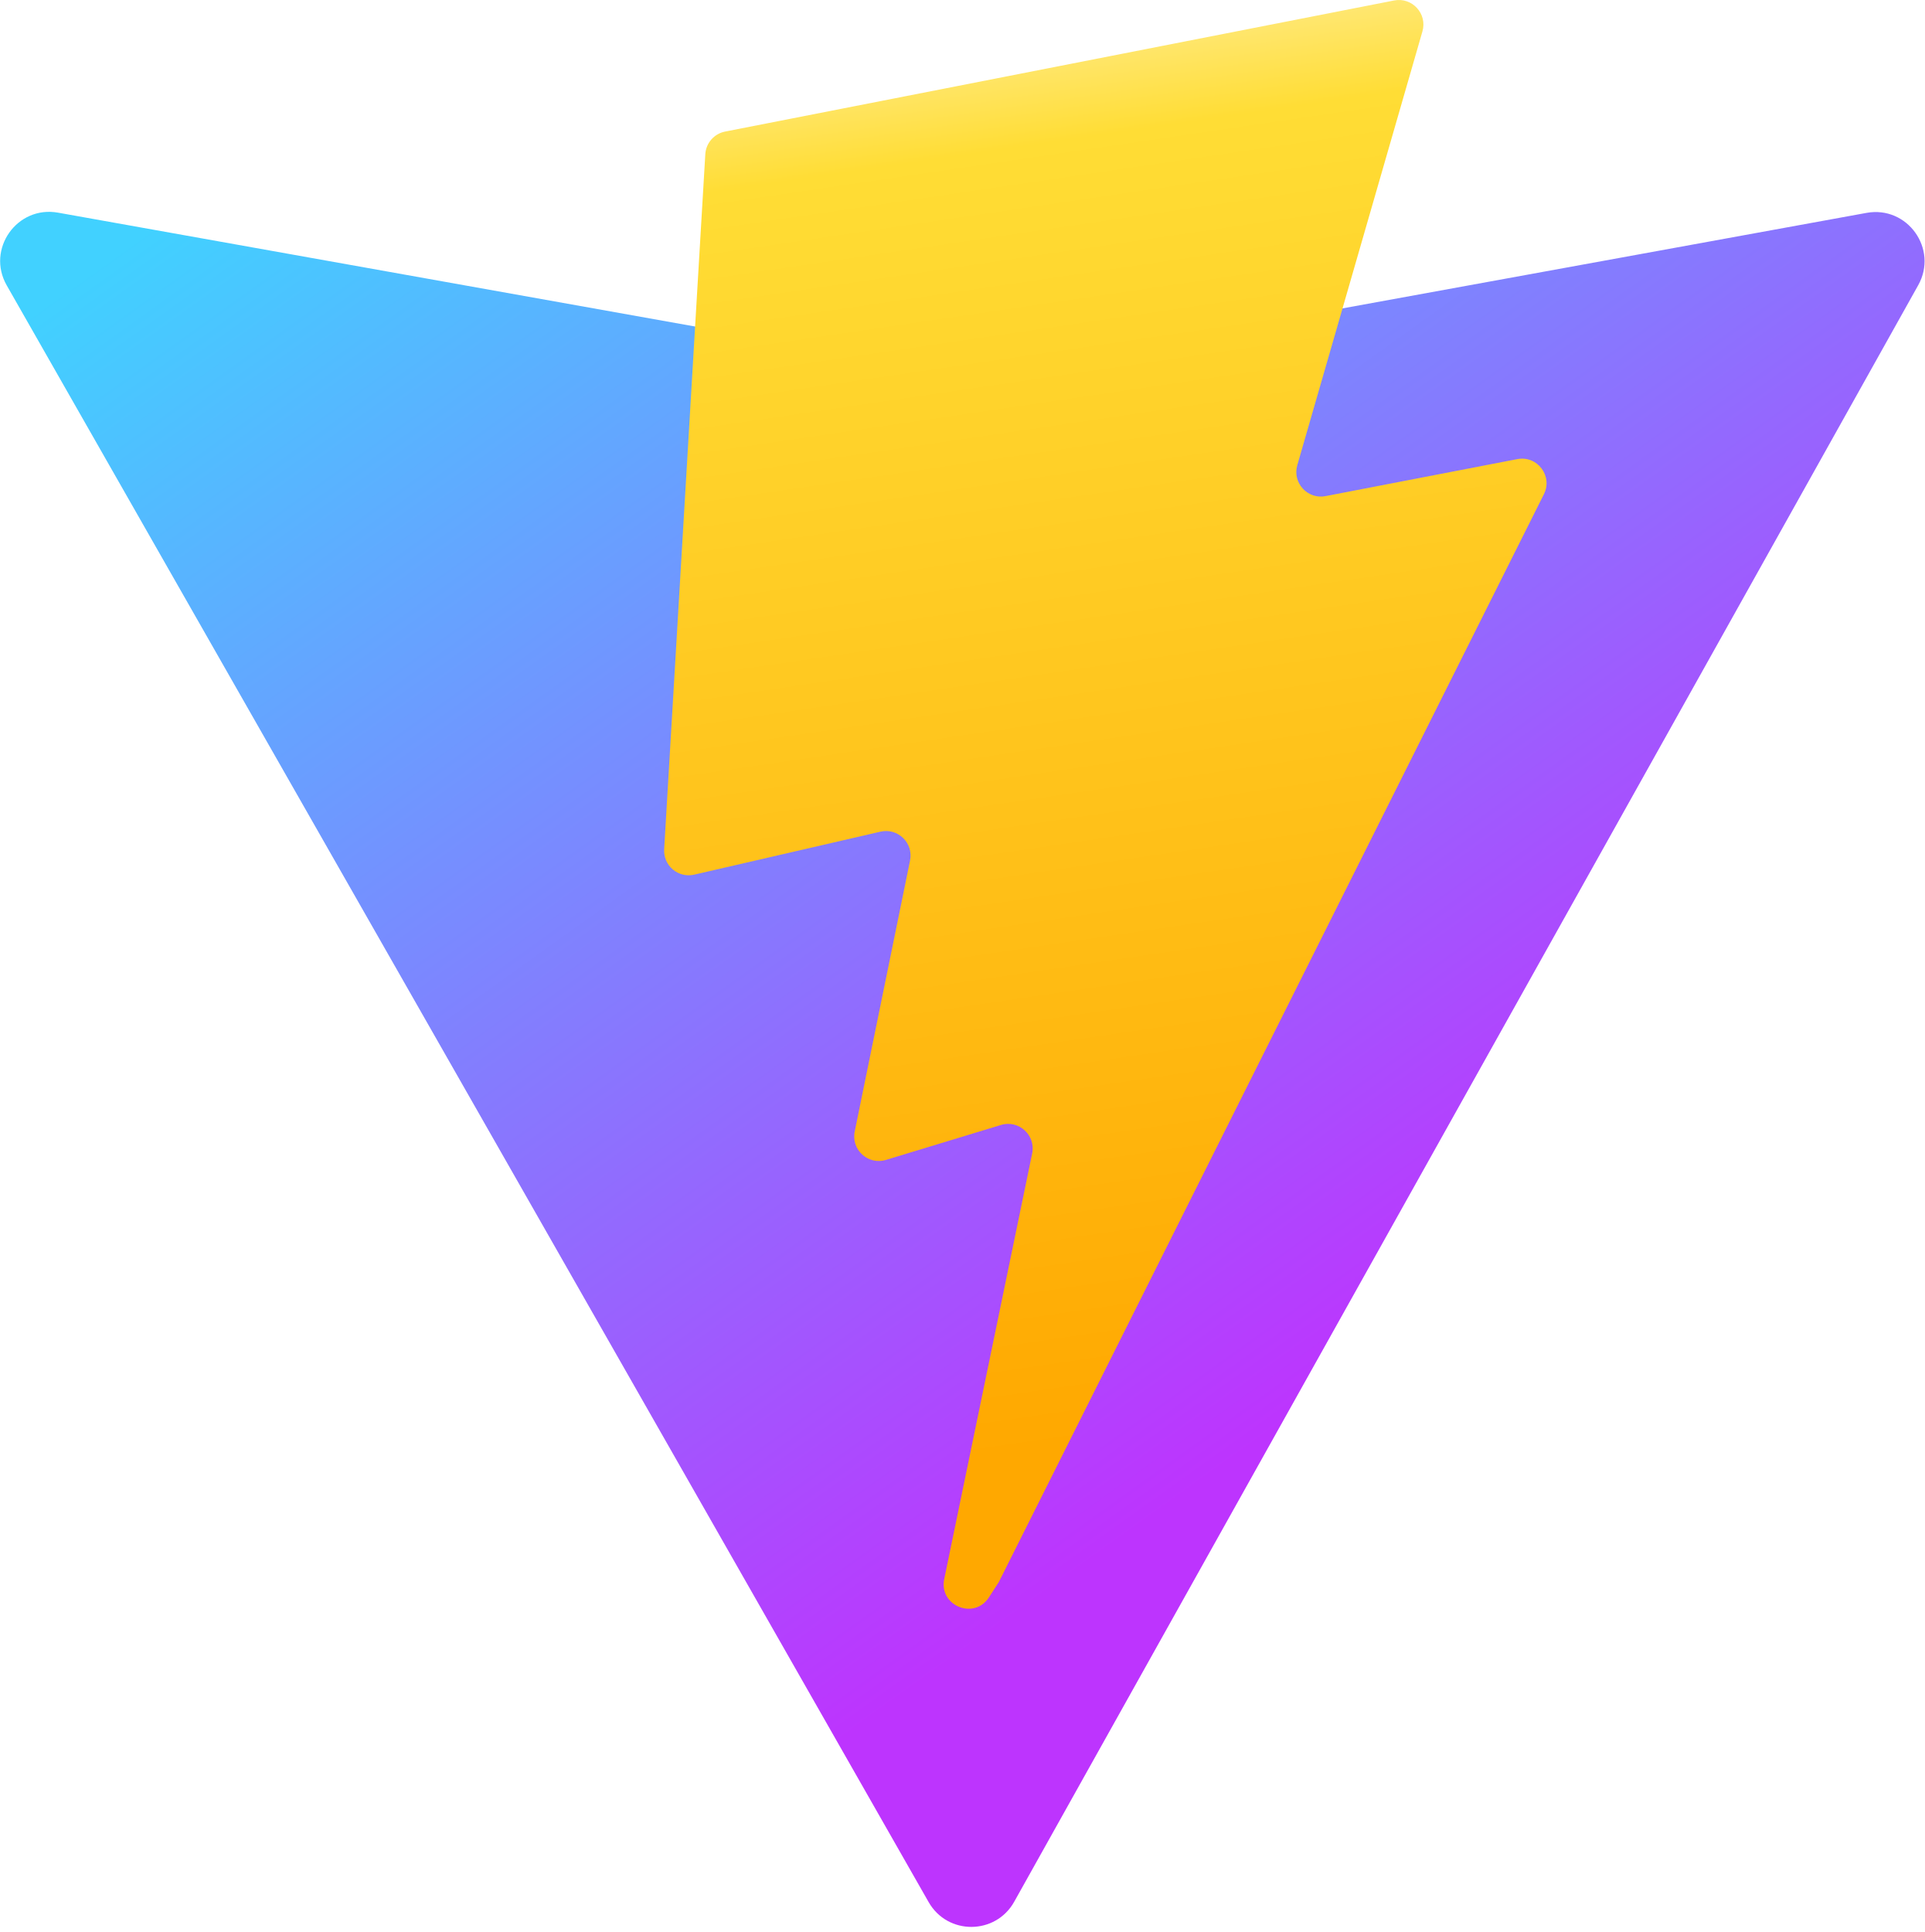
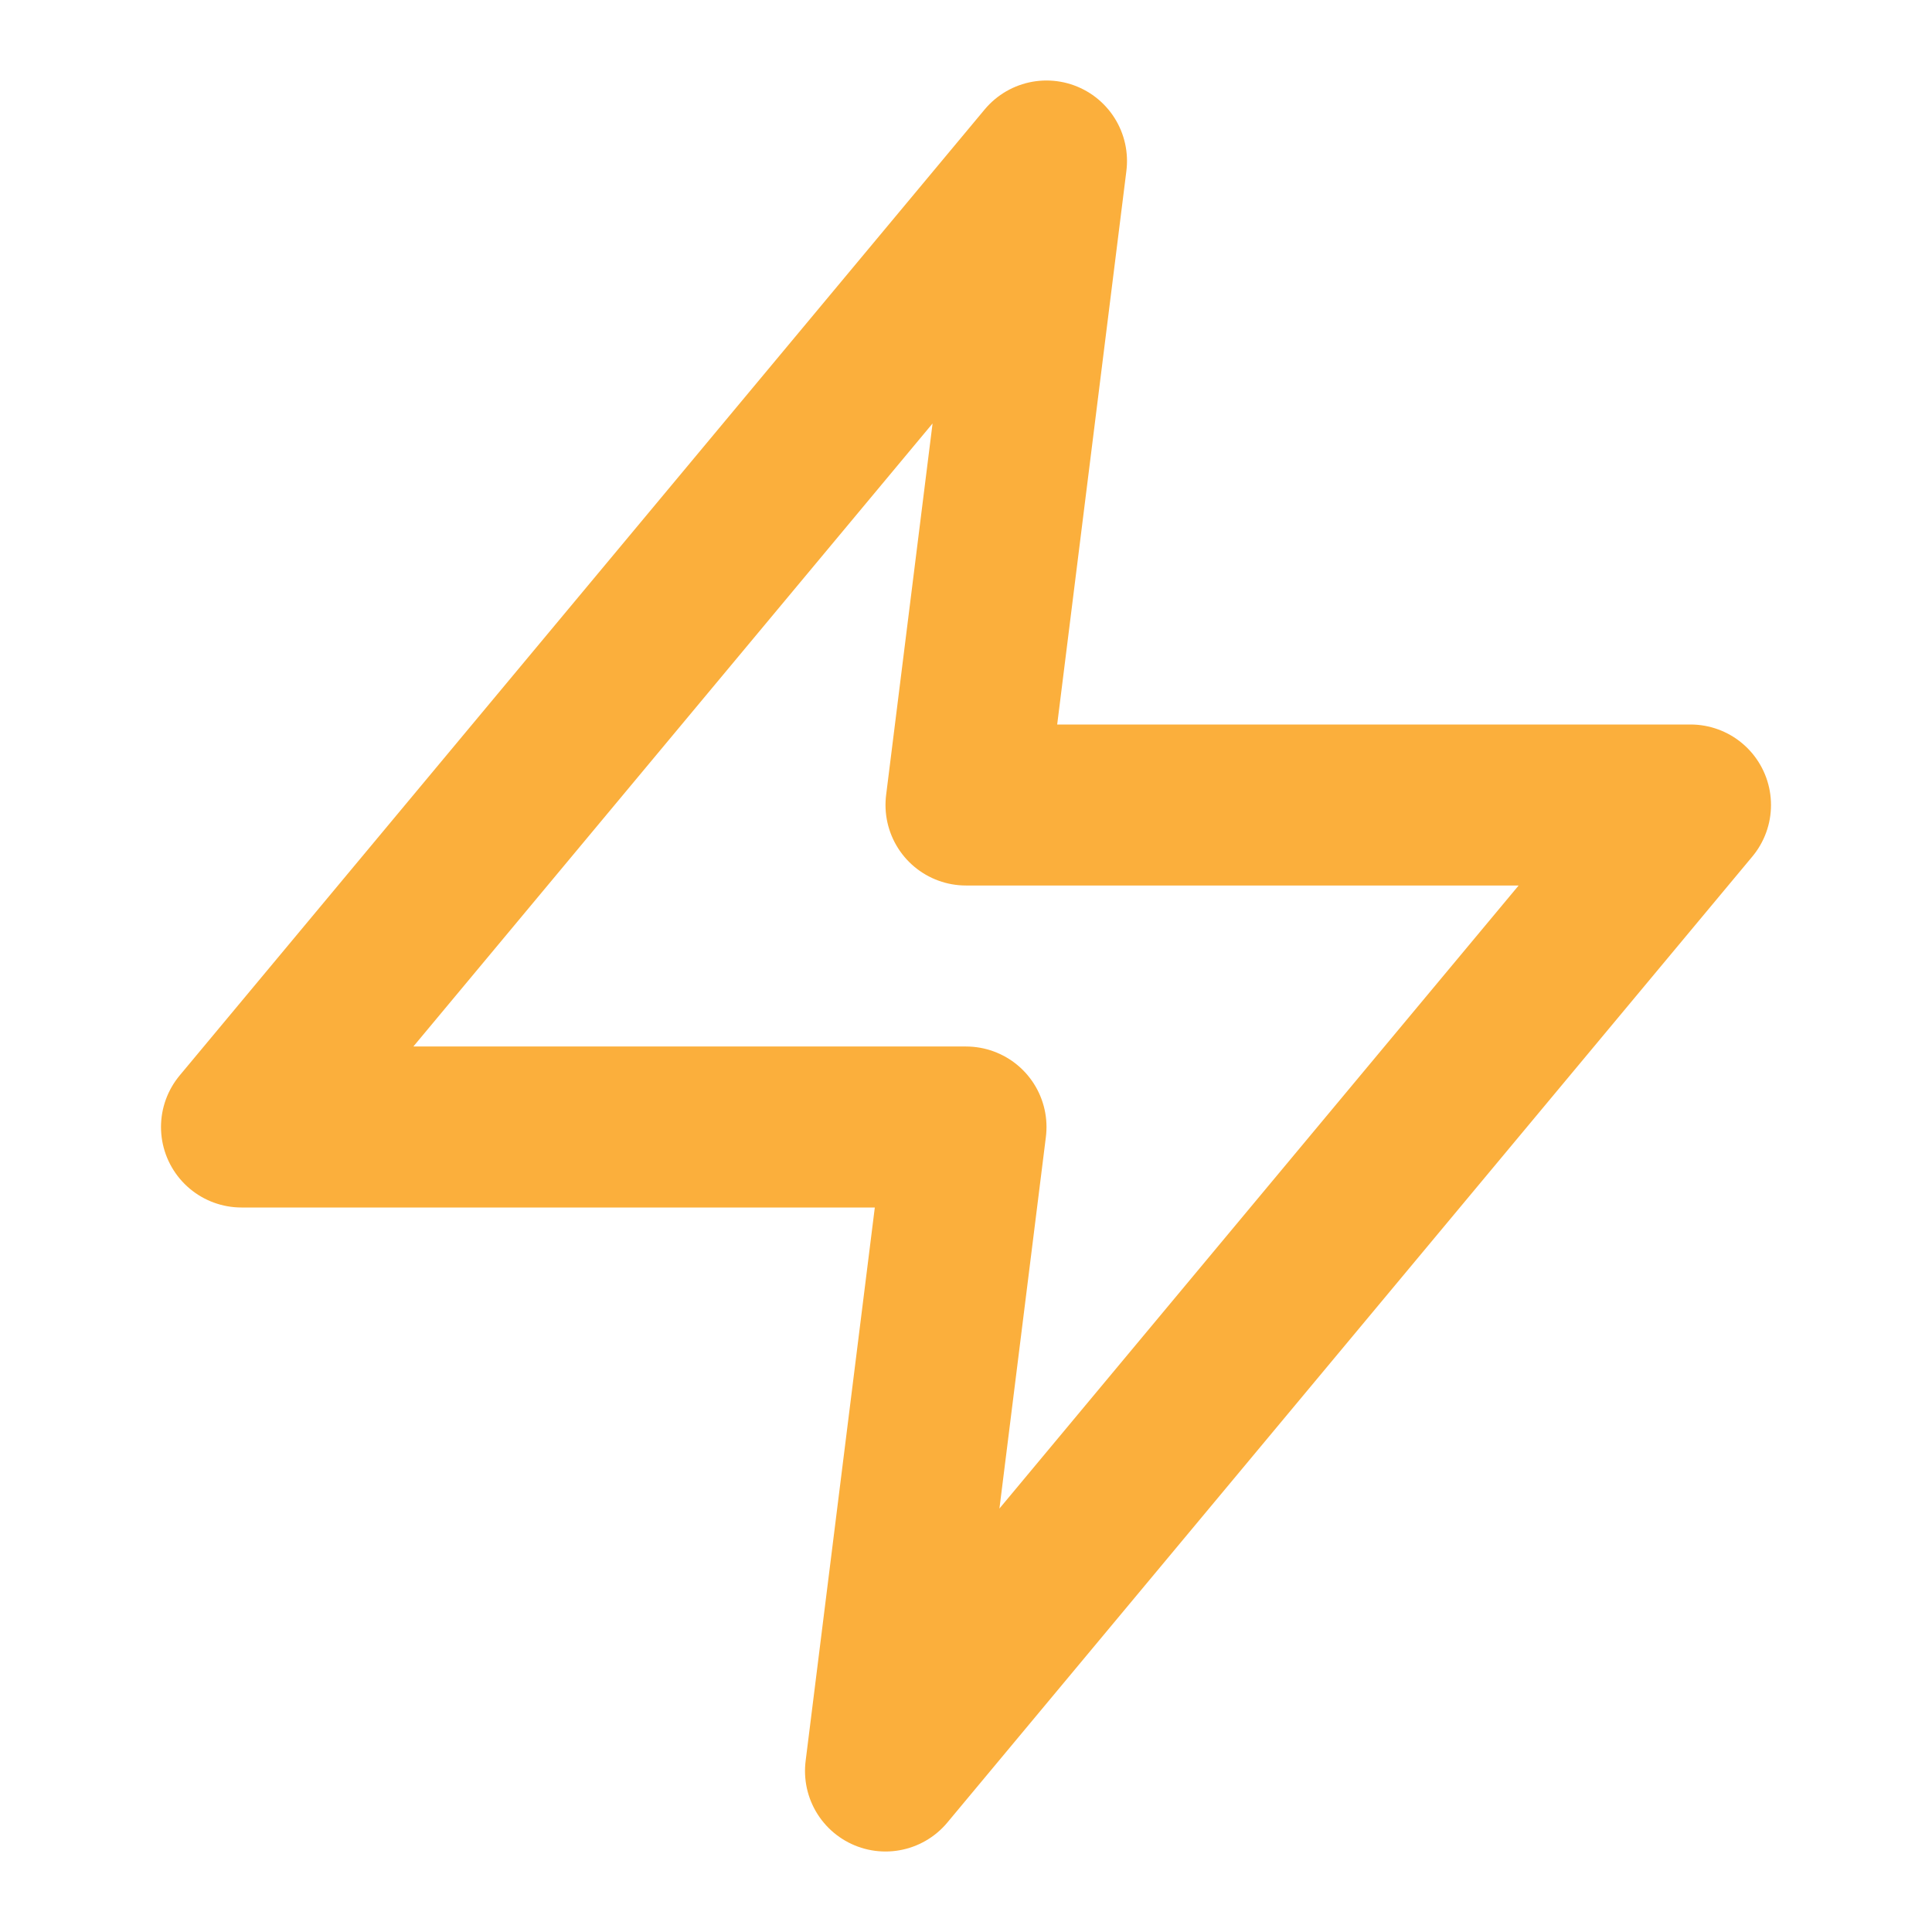
- <svg xmlns="http://www.w3.org/2000/svg" aria-hidden="true" role="img" class="iconify iconify--logos" width="31.88" height="32" preserveAspectRatio="xMidYMid meet" viewBox="0 0 256 257">
-   <defs>
-     <linearGradient id="IconifyId1813088fe1fbc01fb466" x1="-.828%" x2="57.636%" y1="7.652%" y2="78.411%">
-       <stop offset="0%" stop-color="#41D1FF" />
-       <stop offset="100%" stop-color="#BD34FE" />
-     </linearGradient>
-     <linearGradient id="IconifyId1813088fe1fbc01fb467" x1="43.376%" x2="50.316%" y1="2.242%" y2="89.03%">
-       <stop offset="0%" stop-color="#FFEA83" />
-       <stop offset="8.333%" stop-color="#FFDD35" />
-       <stop offset="100%" stop-color="#FFA800" />
-     </linearGradient>
-   </defs>
-   <path fill="url(#IconifyId1813088fe1fbc01fb466)" d="M255.153 37.938L134.897 252.976c-2.483 4.44-8.862 4.466-11.382.048L.875 37.958c-2.746-4.814 1.371-10.646 6.827-9.67l120.385 21.517a6.537 6.537 0 0 0 2.322-.004l117.867-21.483c5.438-.991 9.574 4.796 6.877 9.62Z" />
-   <path fill="url(#IconifyId1813088fe1fbc01fb467)" d="M185.432.063L96.44 17.501a3.268 3.268 0 0 0-2.634 3.014l-5.474 92.456a3.268 3.268 0 0 0 3.997 3.378l24.777-5.718c2.318-.535 4.413 1.507 3.936 3.838l-7.361 36.047c-.495 2.426 1.782 4.5 4.151 3.78l15.304-4.649c2.372-.72 4.652 1.36 4.15 3.788l-11.698 56.621c-.732 3.542 3.979 5.473 5.943 2.437l1.313-2.028l72.516-144.72c1.215-2.423-.88-5.186-3.54-4.672l-25.505 4.922c-2.396.462-4.435-1.77-3.759-4.114l16.646-57.705c.677-2.35-1.37-4.583-3.769-4.113Z" />
+ <svg xmlns="http://www.w3.org/2000/svg" viewBox="0 0 24 24" fill="none" stroke="#fbaf3c" stroke-width="2" stroke-linecap="round" stroke-linejoin="round" class="feather feather-zap">
+   <g id="SVGRepo_bgCarrier" stroke-width="0" />
+   <g id="SVGRepo_tracerCarrier" stroke-linecap="round" stroke-linejoin="round" />
+   <g id="SVGRepo_iconCarrier">
+     <polygon points="13 2 3 14 12 14 11 22 21 10 12 10 13 2" />
+   </g>
</svg>
